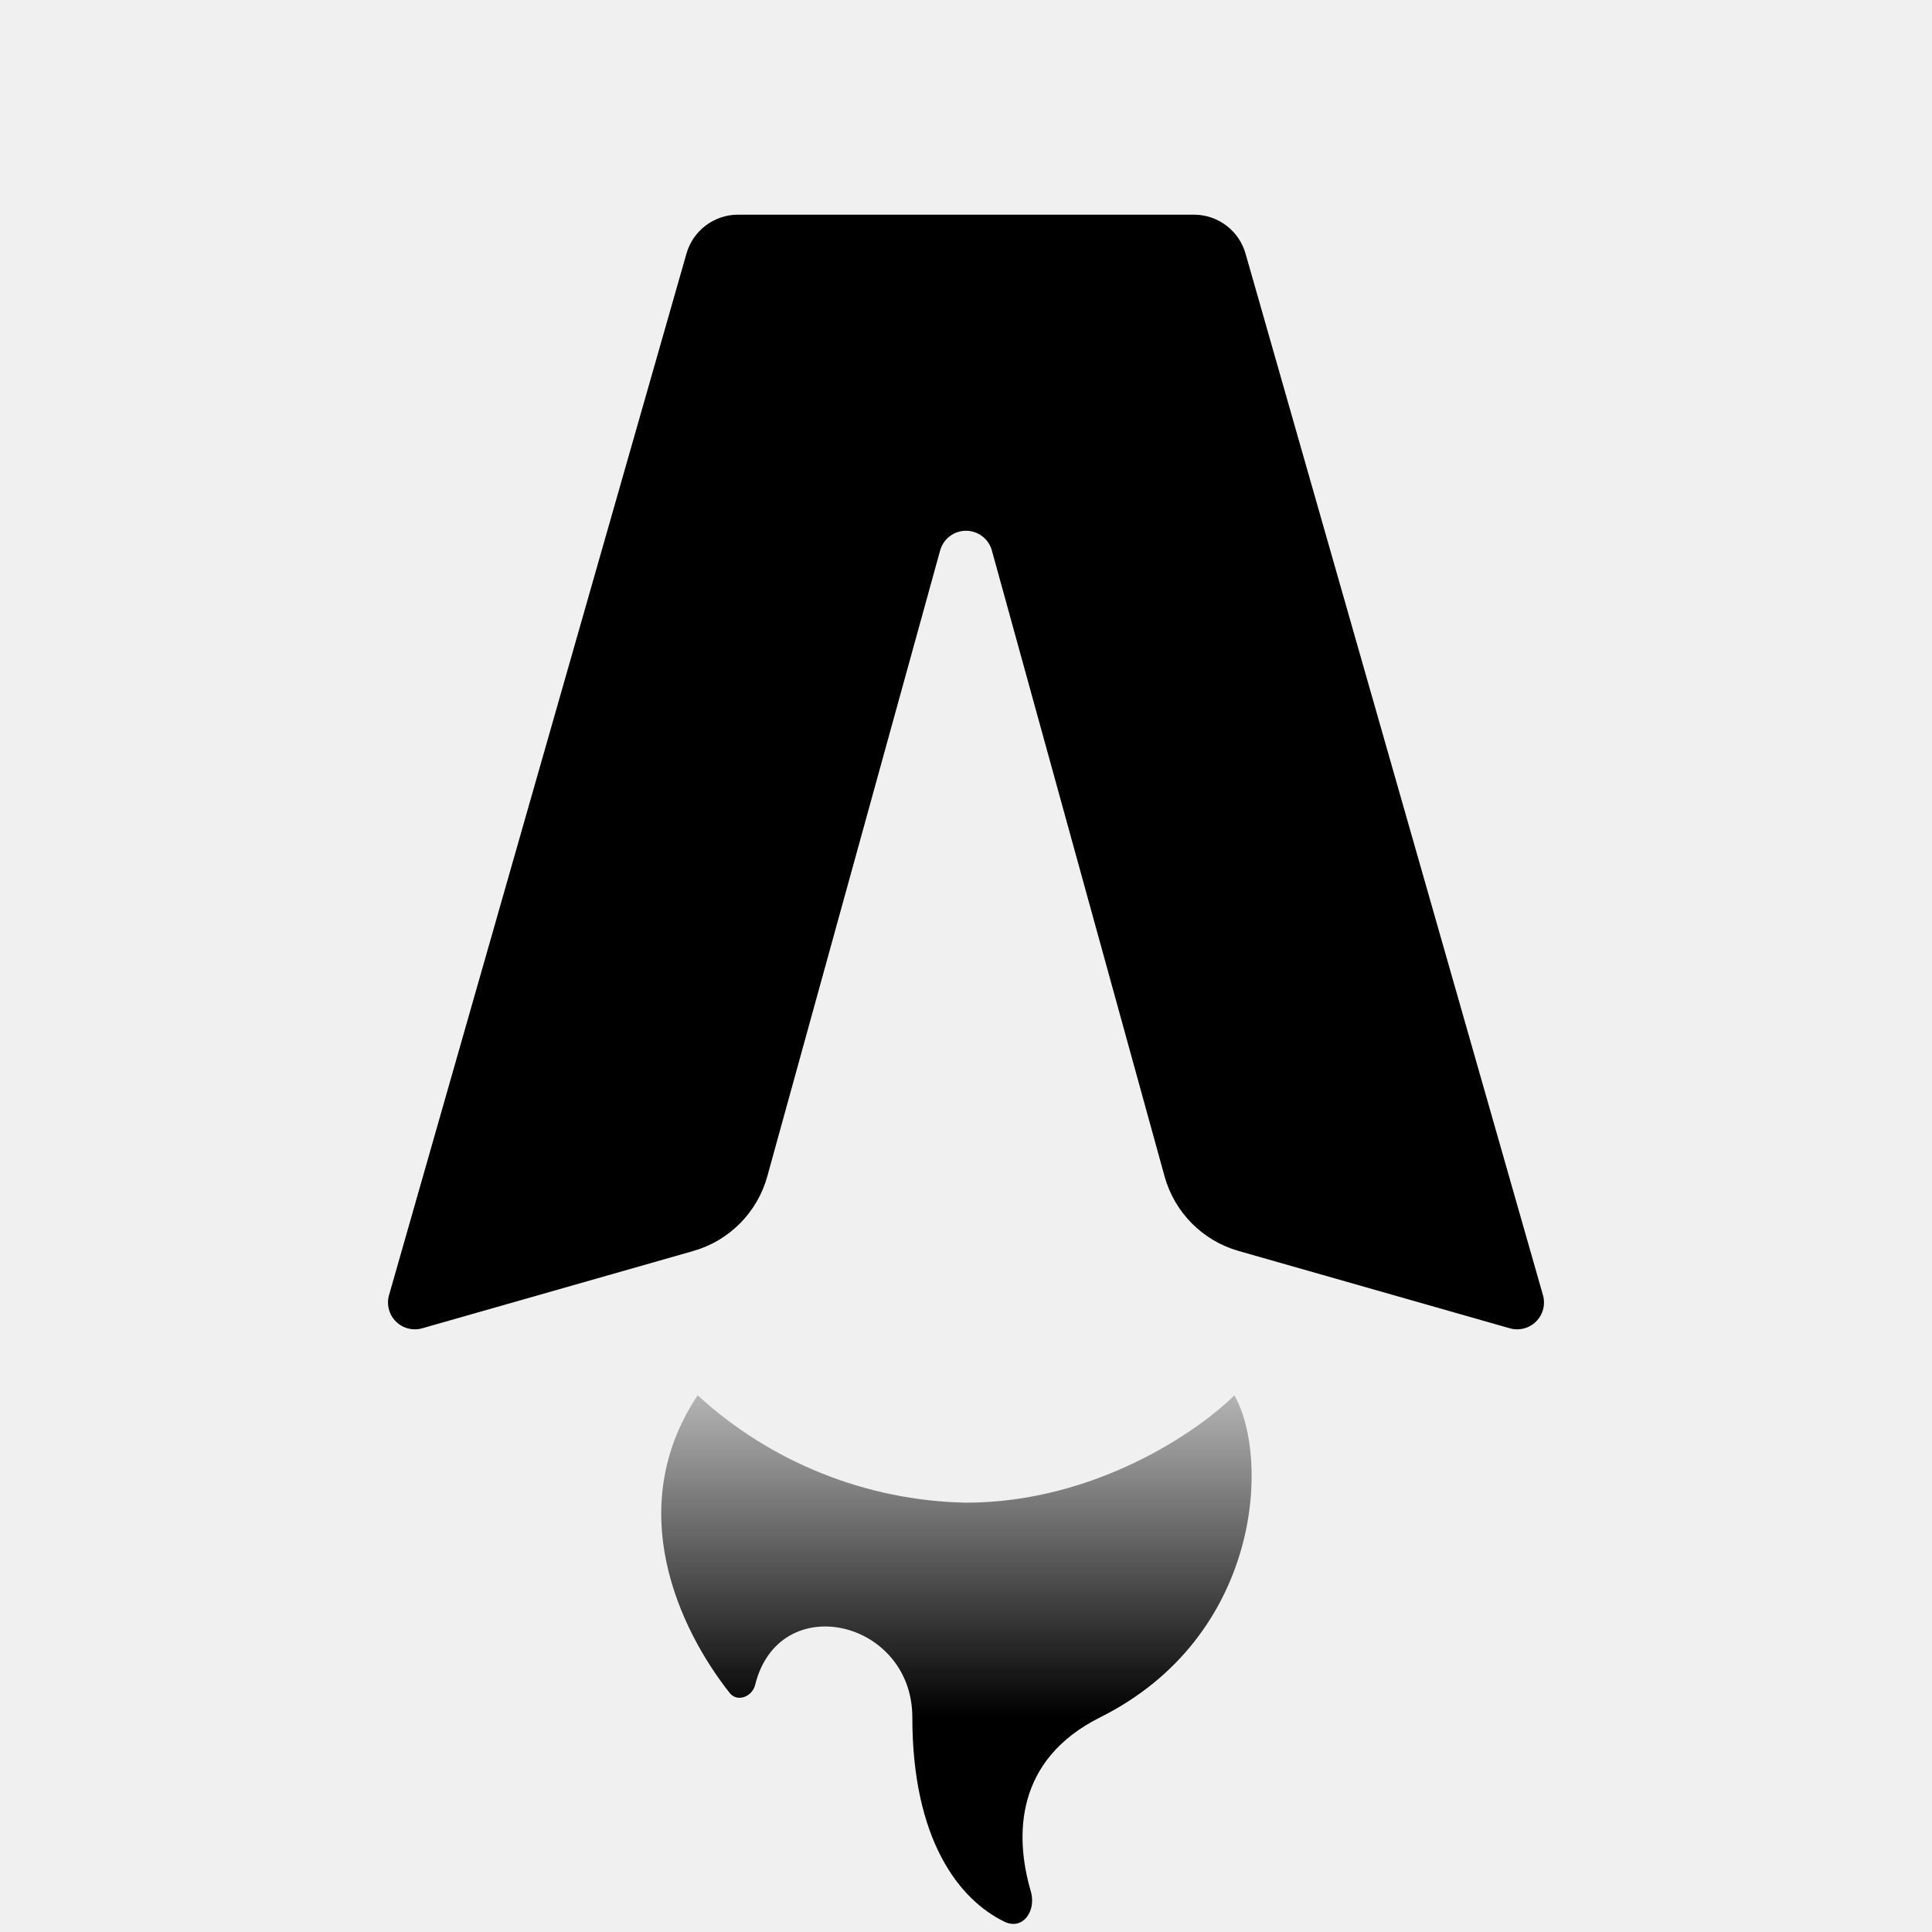
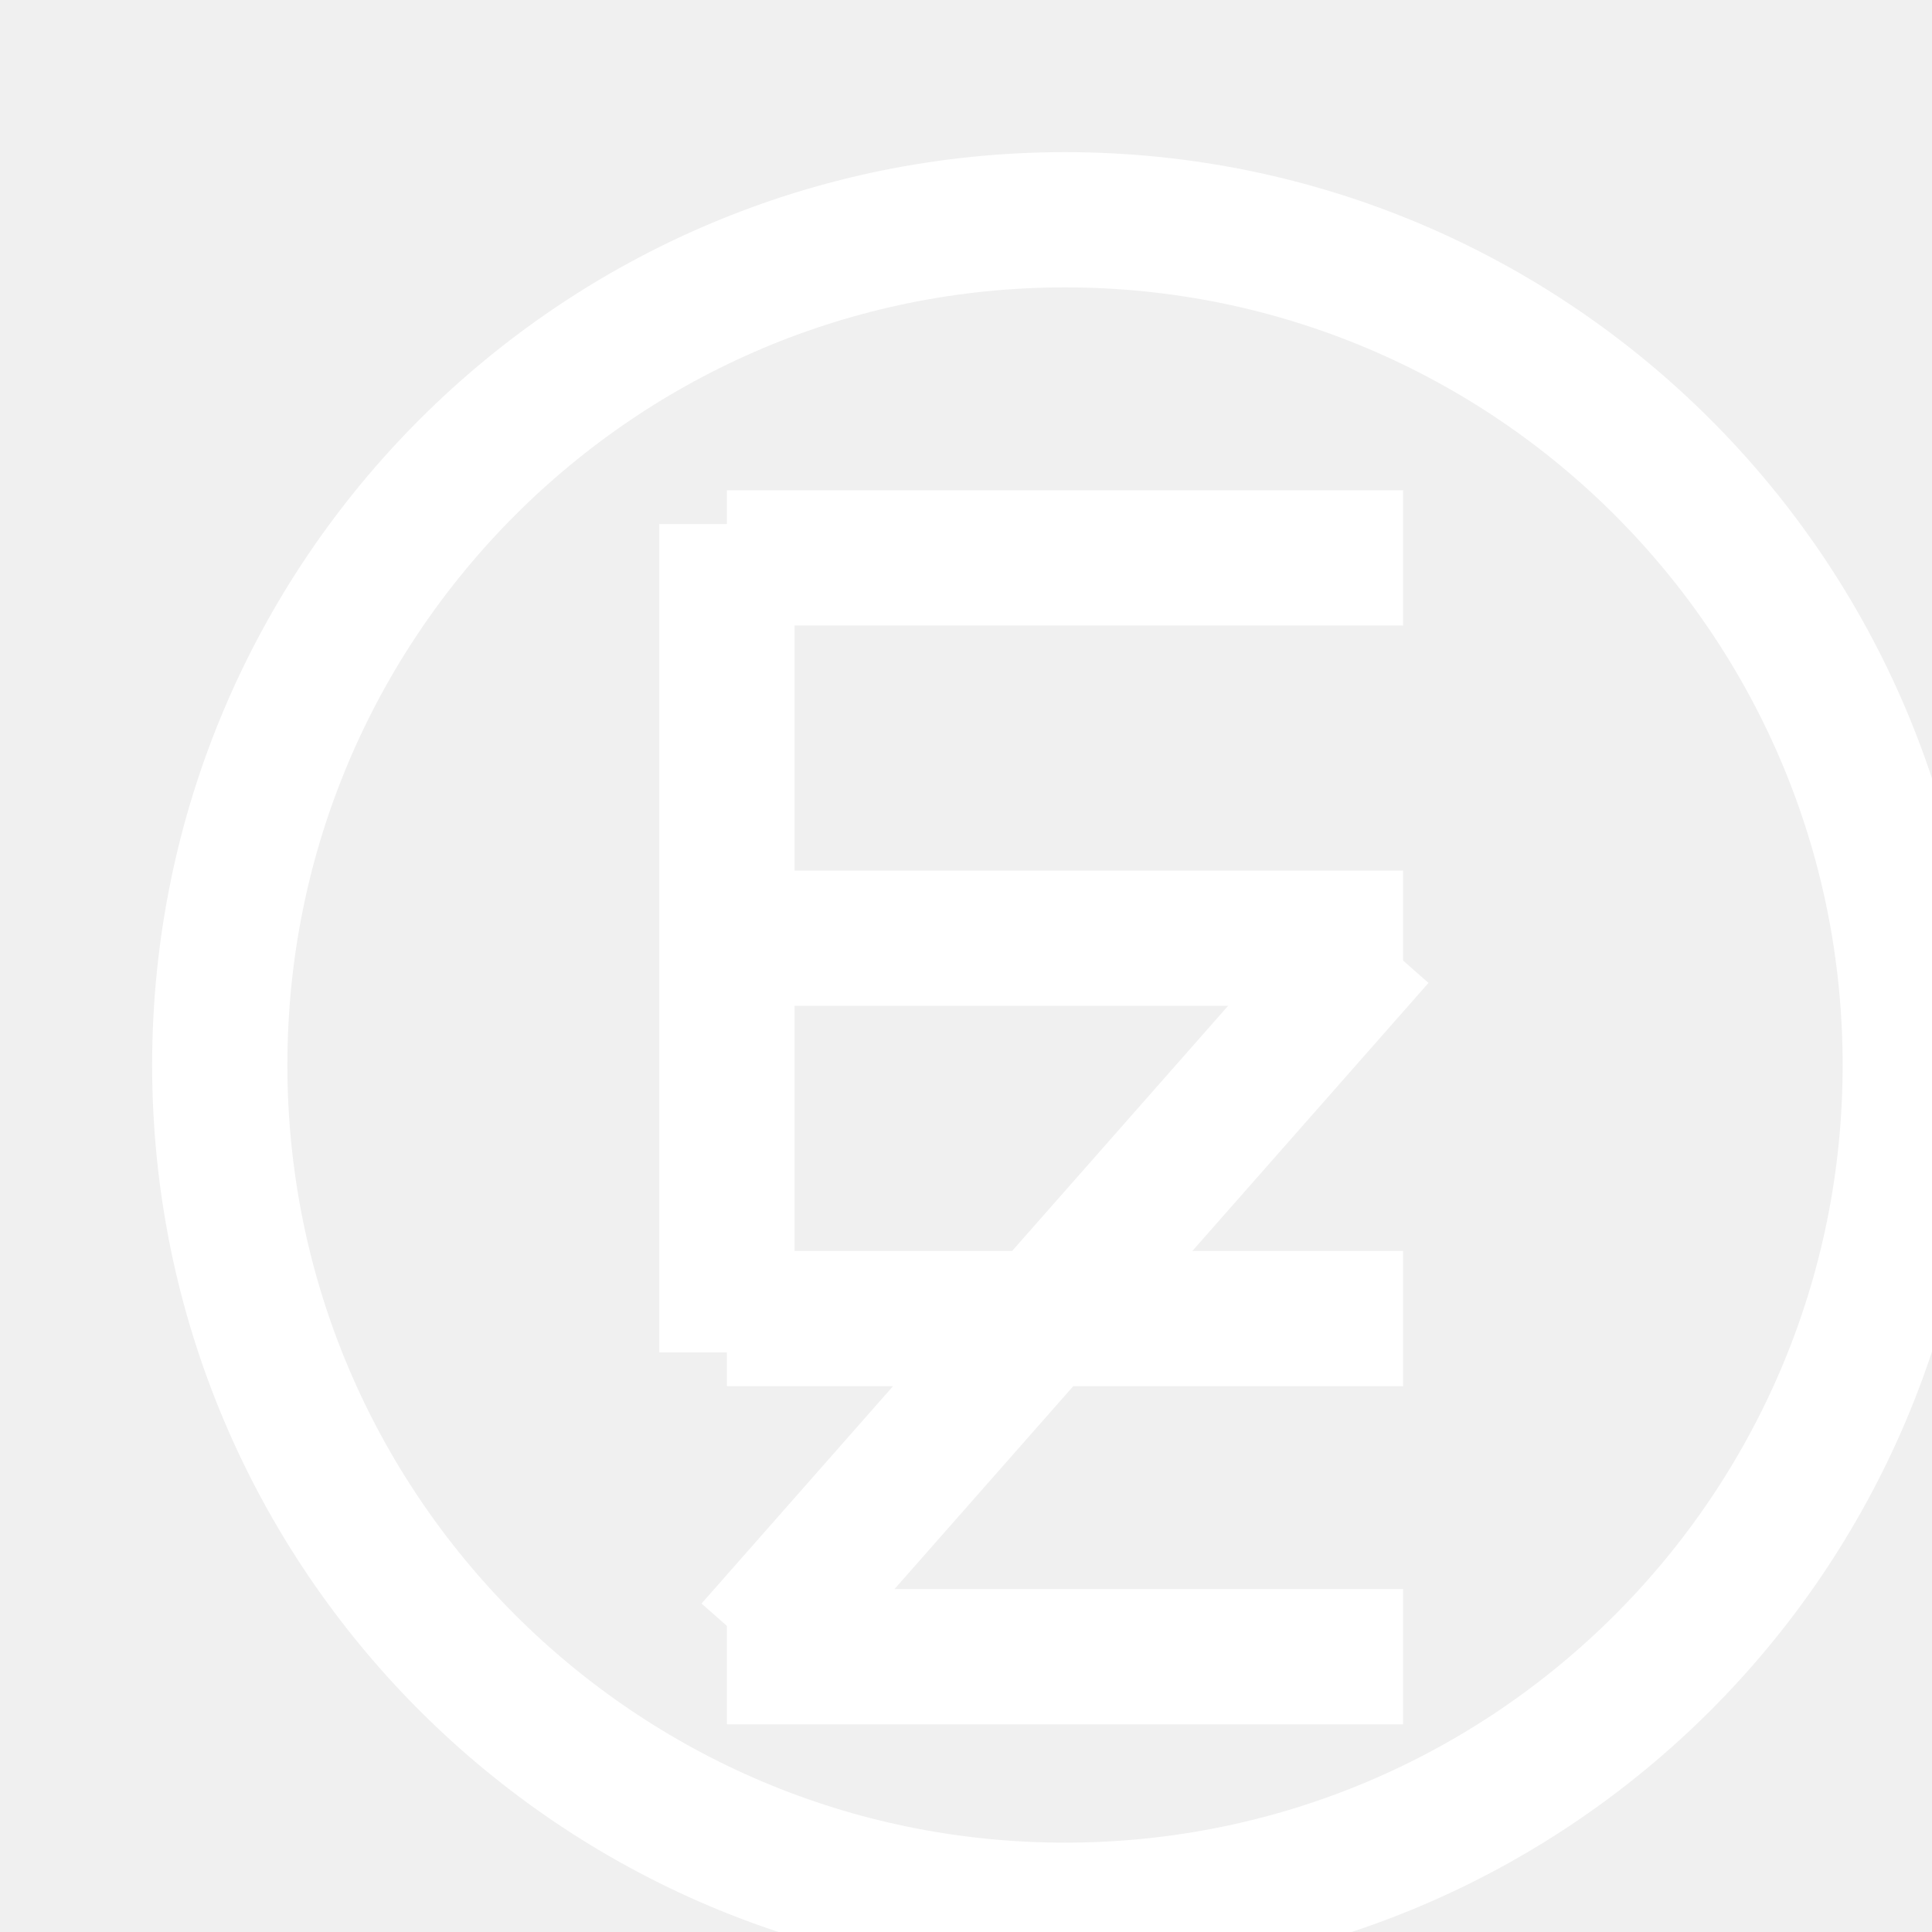
- <svg xmlns="http://www.w3.org/2000/svg" fill="none" viewBox="0 0 36 36">
-   <path fill="#000" d="M22.25 4h-8.5a1 1 0 0 0-.96.73l-5.54 19.4a.5.5 0 0 0 .62.62l5.05-1.44a2 2 0 0 0 1.38-1.4l3.22-11.66a.5.5 0 0 1 .96 0l3.22 11.67a2 2 0 0 0 1.38 1.39l5.05 1.44a.5.5 0 0 0 .62-.62l-5.54-19.4a1 1 0 0 0-.96-.73Z" />
-   <path fill="url(#gradient)" d="M18 28a7.63 7.63 0 0 1-5-2c-1.4 2.1-.35 4.35.6 5.55.14.17.41.07.47-.15.44-1.8 2.93-1.22 2.93.6 0 2.28.87 3.4 1.72 3.81.34.16.59-.2.49-.56-.31-1.05-.29-2.46 1.29-3.25 3-1.5 3.17-4.83 2.5-6-.67.67-2.6 2-5 2Z" />
-   <defs>
-     <linearGradient id="gradient" x1="16" x2="16" y1="32" y2="24" gradientUnits="userSpaceOnUse">
-       <stop stop-color="#000" />
-       <stop offset="1" stop-color="#000" stop-opacity="0" />
-     </linearGradient>
-   </defs>
-   <style>
-     @media (prefers-color-scheme:dark){:root{filter:invert(100%)}}
-   </style>
+ <svg xmlns="http://www.w3.org/2000/svg" version="1.1" viewBox="0 0 32 32" stroke="white" fill="none">
+   <g transform="scale(1.4) translate(-3.4 -3.4)">
+     <circle cx="16" cy="16" r="10" stroke-width="1.6" />
+     <line x1="12" y1="10" x2="20" y2="10" stroke-width="1.6" />
+     <line x1="12" y1="9.6" x2="12" y2="19.4" stroke-width="1.6" />
+     <line x1="12" y1="19" x2="20" y2="19" stroke-width="1.6" />
+     <line x1="12" y1="14.5" x2="20" y2="14.5" stroke-width="1.6" />
+     <line x1="19.7" y1="14.5" x2="12.3" y2="22.9" stroke-width="1.6" />
+     <line x1="12" y1="23" x2="20" y2="23" stroke-width="1.6" />
+   </g>
</svg>
